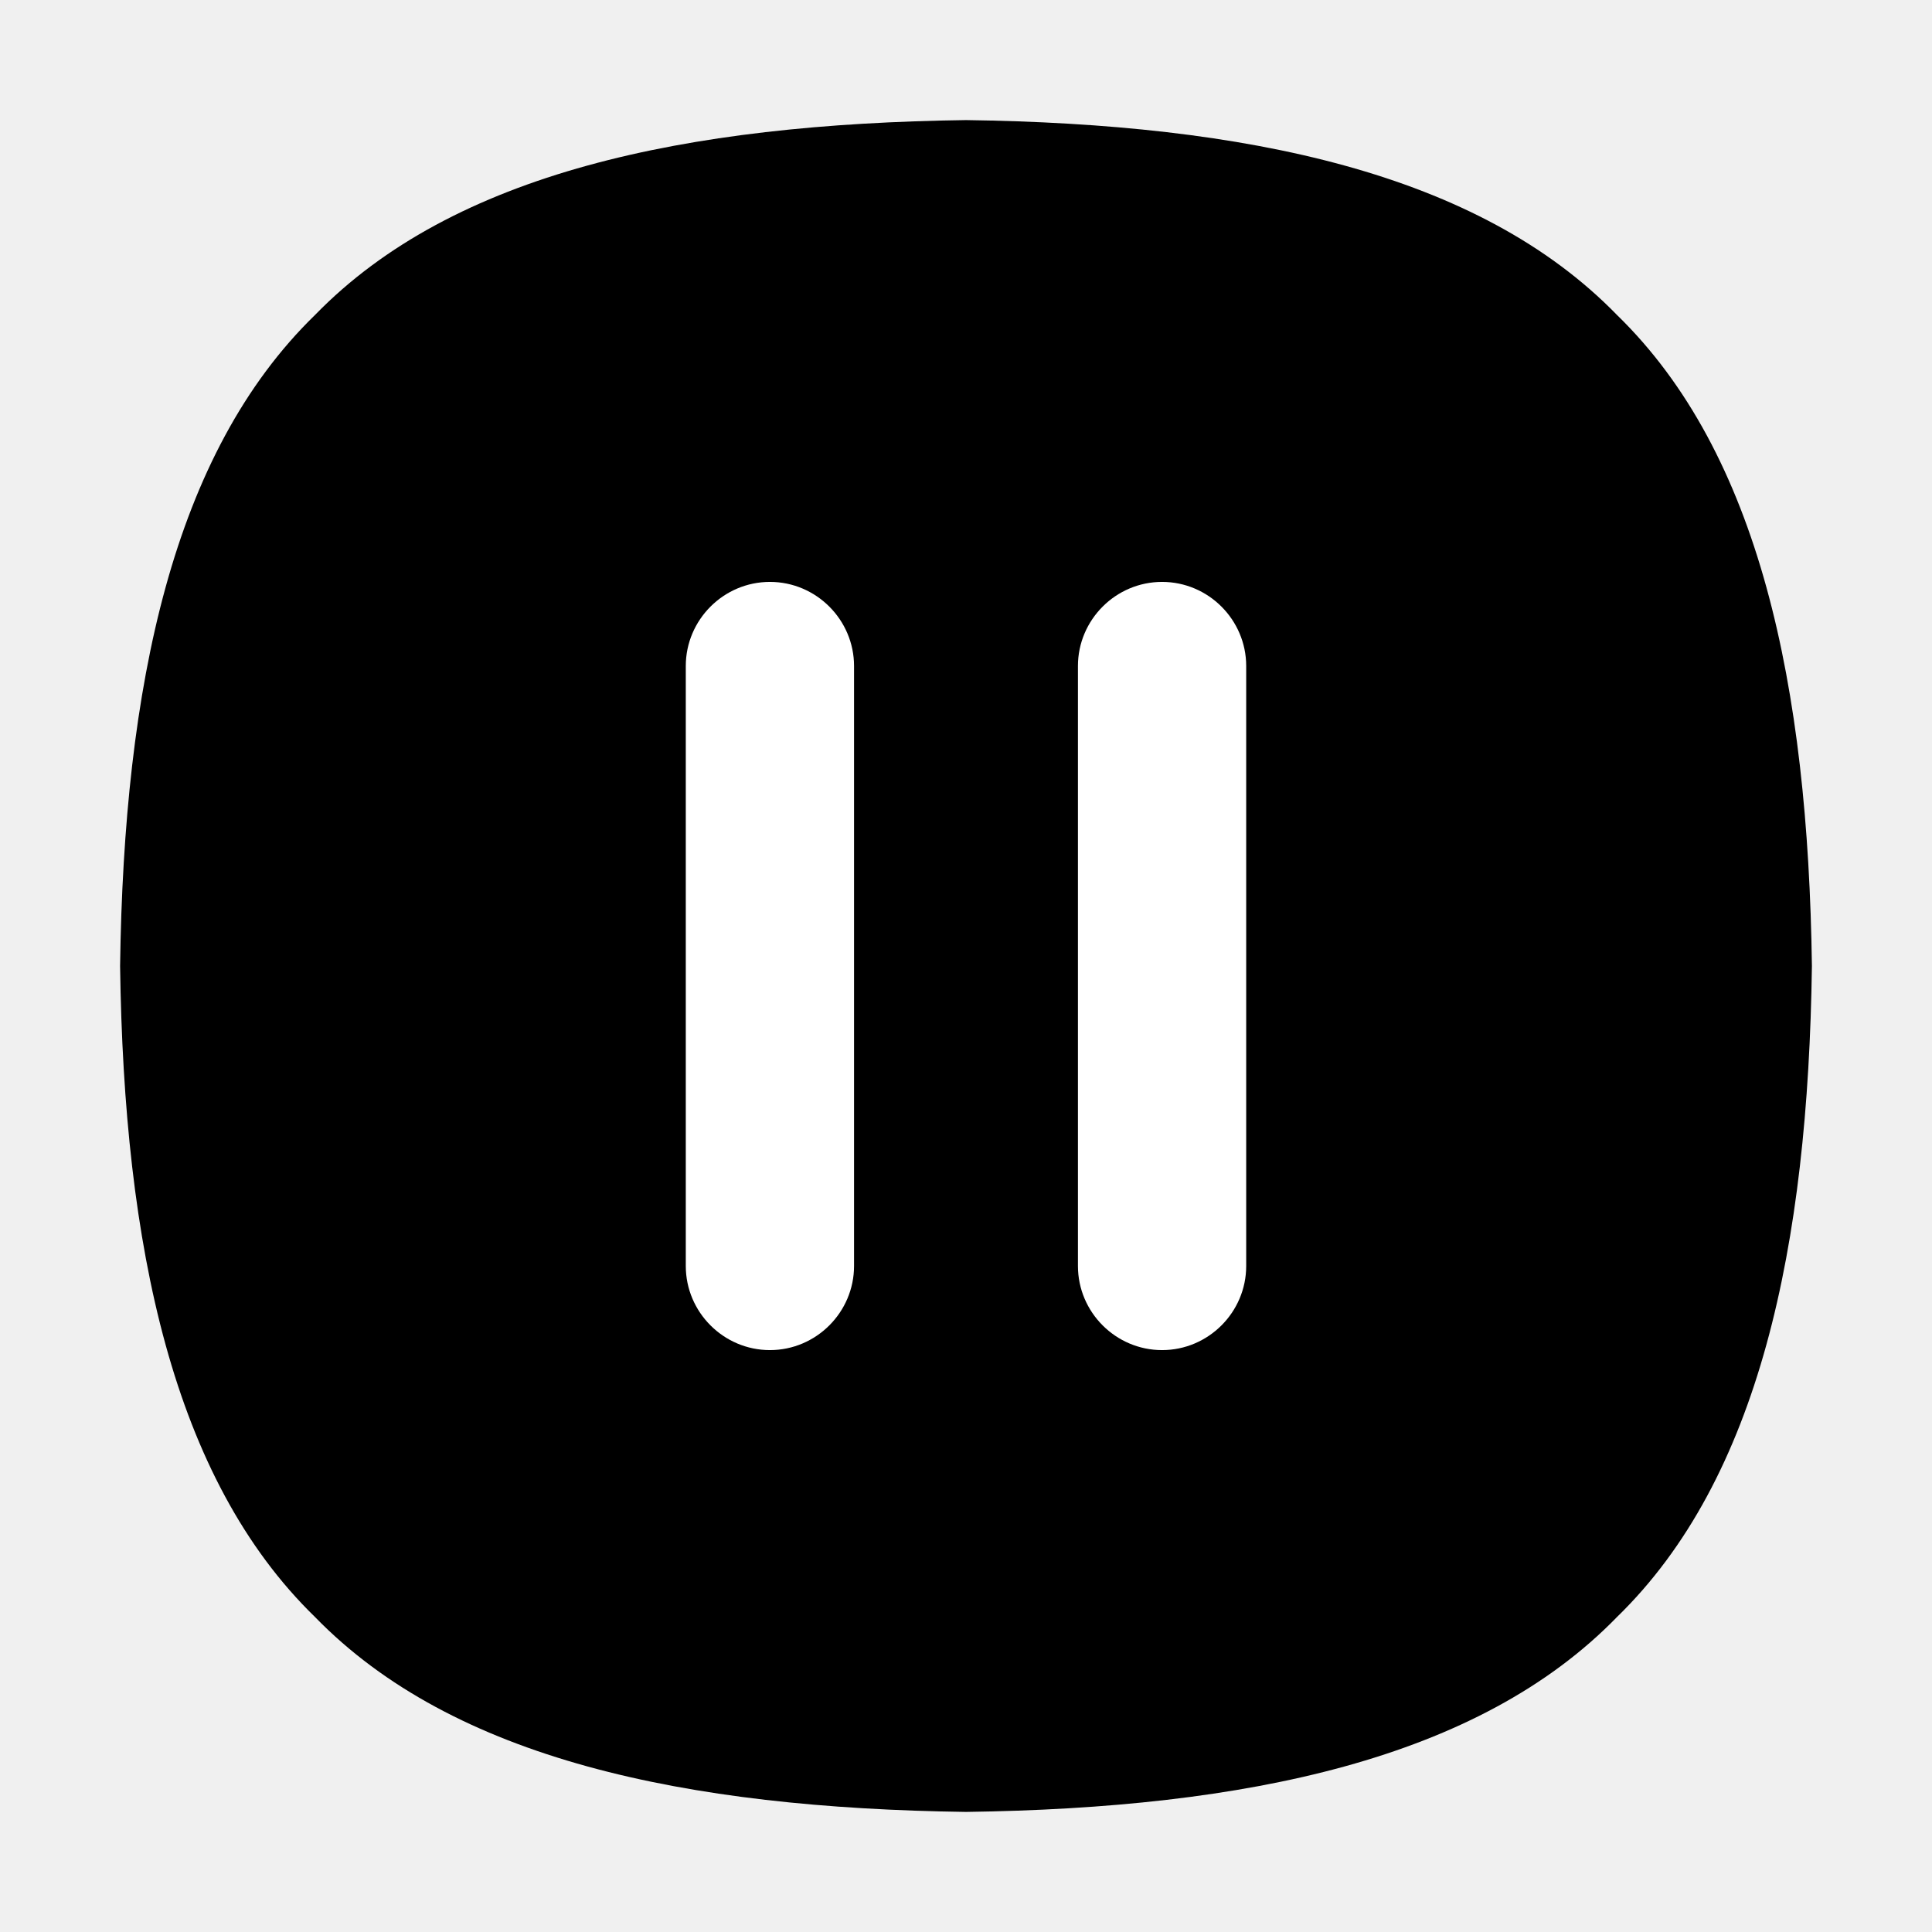
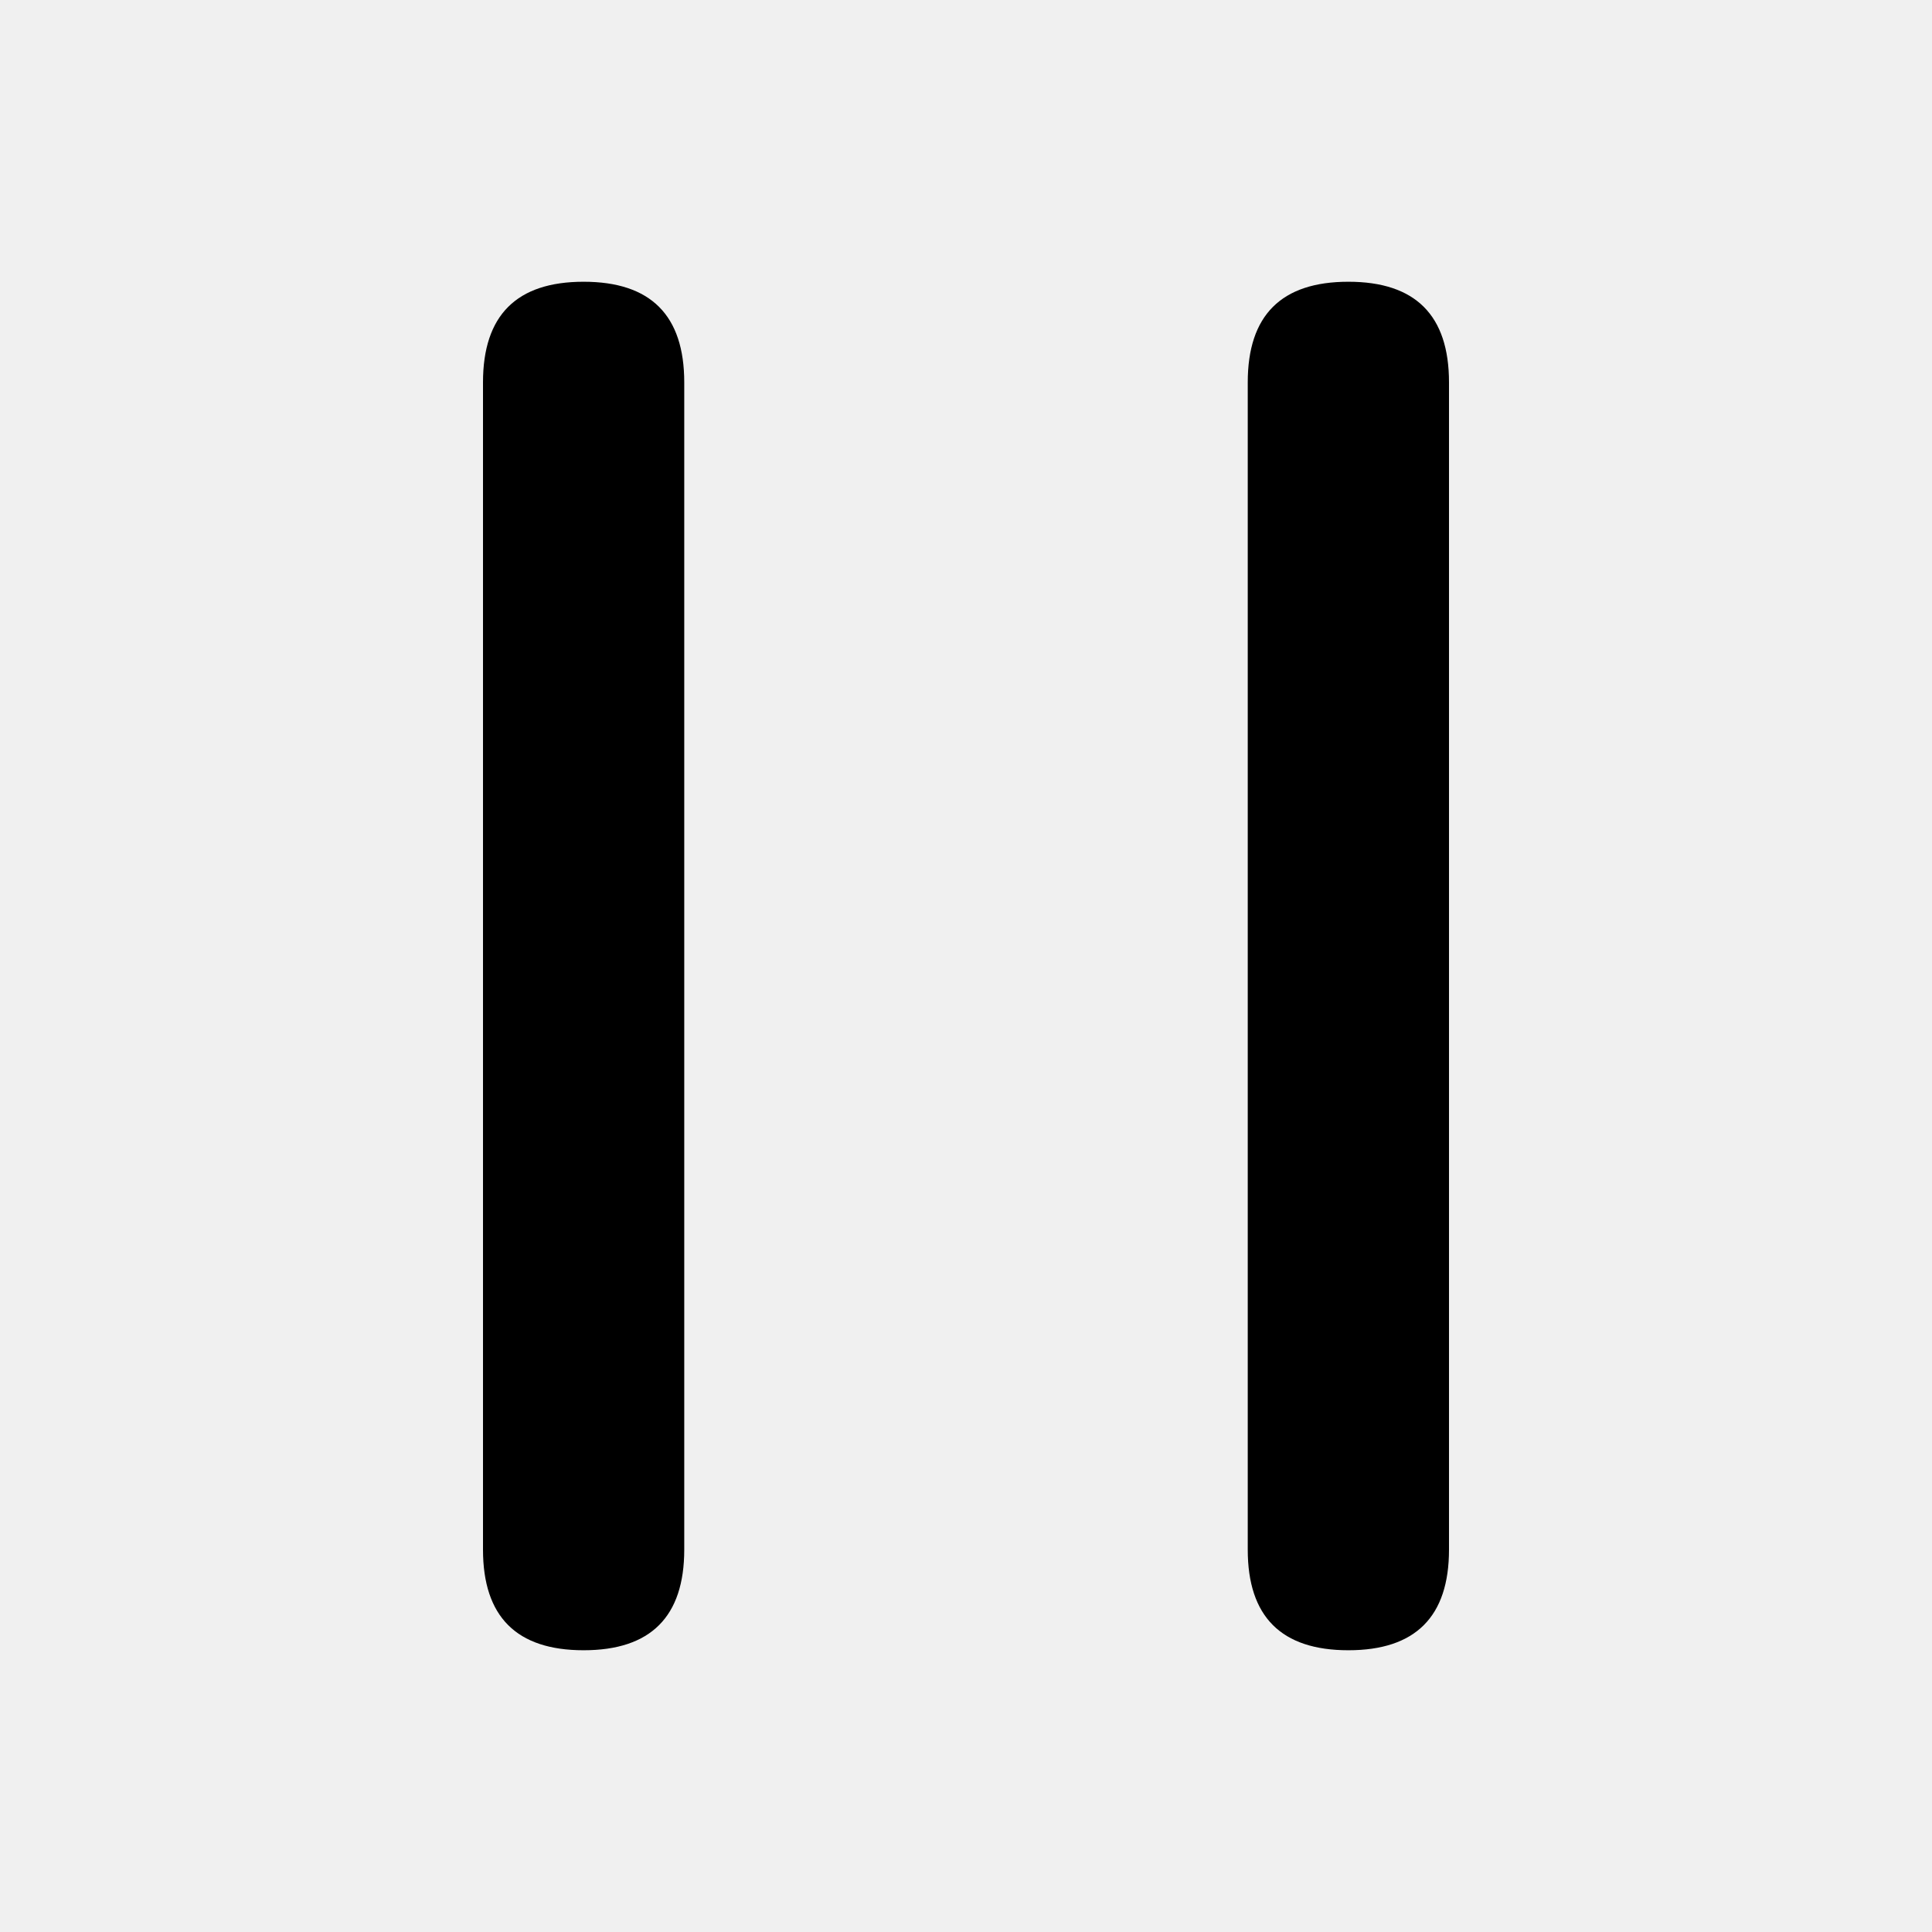
- <svg xmlns="http://www.w3.org/2000/svg" t="1754812560999" class="icon" viewBox="0 0 1024 1024" version="1.1" p-id="964" width="16" height="16">
-   <path d="M63.65 512c-0.01 0 0 0 0 0 2.04-148.61 27.84-271.66 103.31-345.05C240.34 91.49 363.39 65.68 512 63.65c148.61 2.04 271.66 27.84 345.05 103.31 75.46 73.38 101.27 196.43 103.3 345.04-2.04 148.61-27.85 271.66-103.31 345.05-73.38 75.46-196.43 101.27-345.04 103.3-148.61-2.04-271.66-27.84-345.05-103.31C91.49 783.66 65.68 660.61 63.65 512z" p-id="965" />
-   <path d="M452.66 353.01v317.98c0 24.52-20.06 44.59-44.59 44.59-24.52 0-44.59-20.06-44.59-44.59V353.01c0-24.52 20.06-44.59 44.59-44.59 24.53 0 44.59 20.07 44.59 44.59zM660.51 353.01v317.98c0 24.52-20.06 44.59-44.59 44.59-24.52 0-44.59-20.06-44.59-44.59V353.01c0-24.52 20.06-44.59 44.59-44.59 24.52 0 44.59 20.07 44.59 44.59z" fill="#FFFFFF" p-id="966" />
+ <svg xmlns="http://www.w3.org/2000/svg" t="1754815866547" class="icon" viewBox="0 0 1024 1024" version="1.1" p-id="3680" id="mx_n_1754815866547" width="16" height="16">
+   <path d="M256 149.333m53.333 0l0 0q53.333 0 53.333 53.333l0 618.667q0 53.333-53.333 53.333l0 0q-53.333 0-53.333-53.333l0-618.667q0-53.333 53.333-53.333Z" p-id="3681" />
+   <path d="M661.333 149.333m53.333 0l0 0q53.333 0 53.333 53.333l0 618.667q0 53.333-53.333 53.333l0 0q-53.333 0-53.333-53.333l0-618.667q0-53.333 53.333-53.333Z" p-id="3682" />
</svg>
